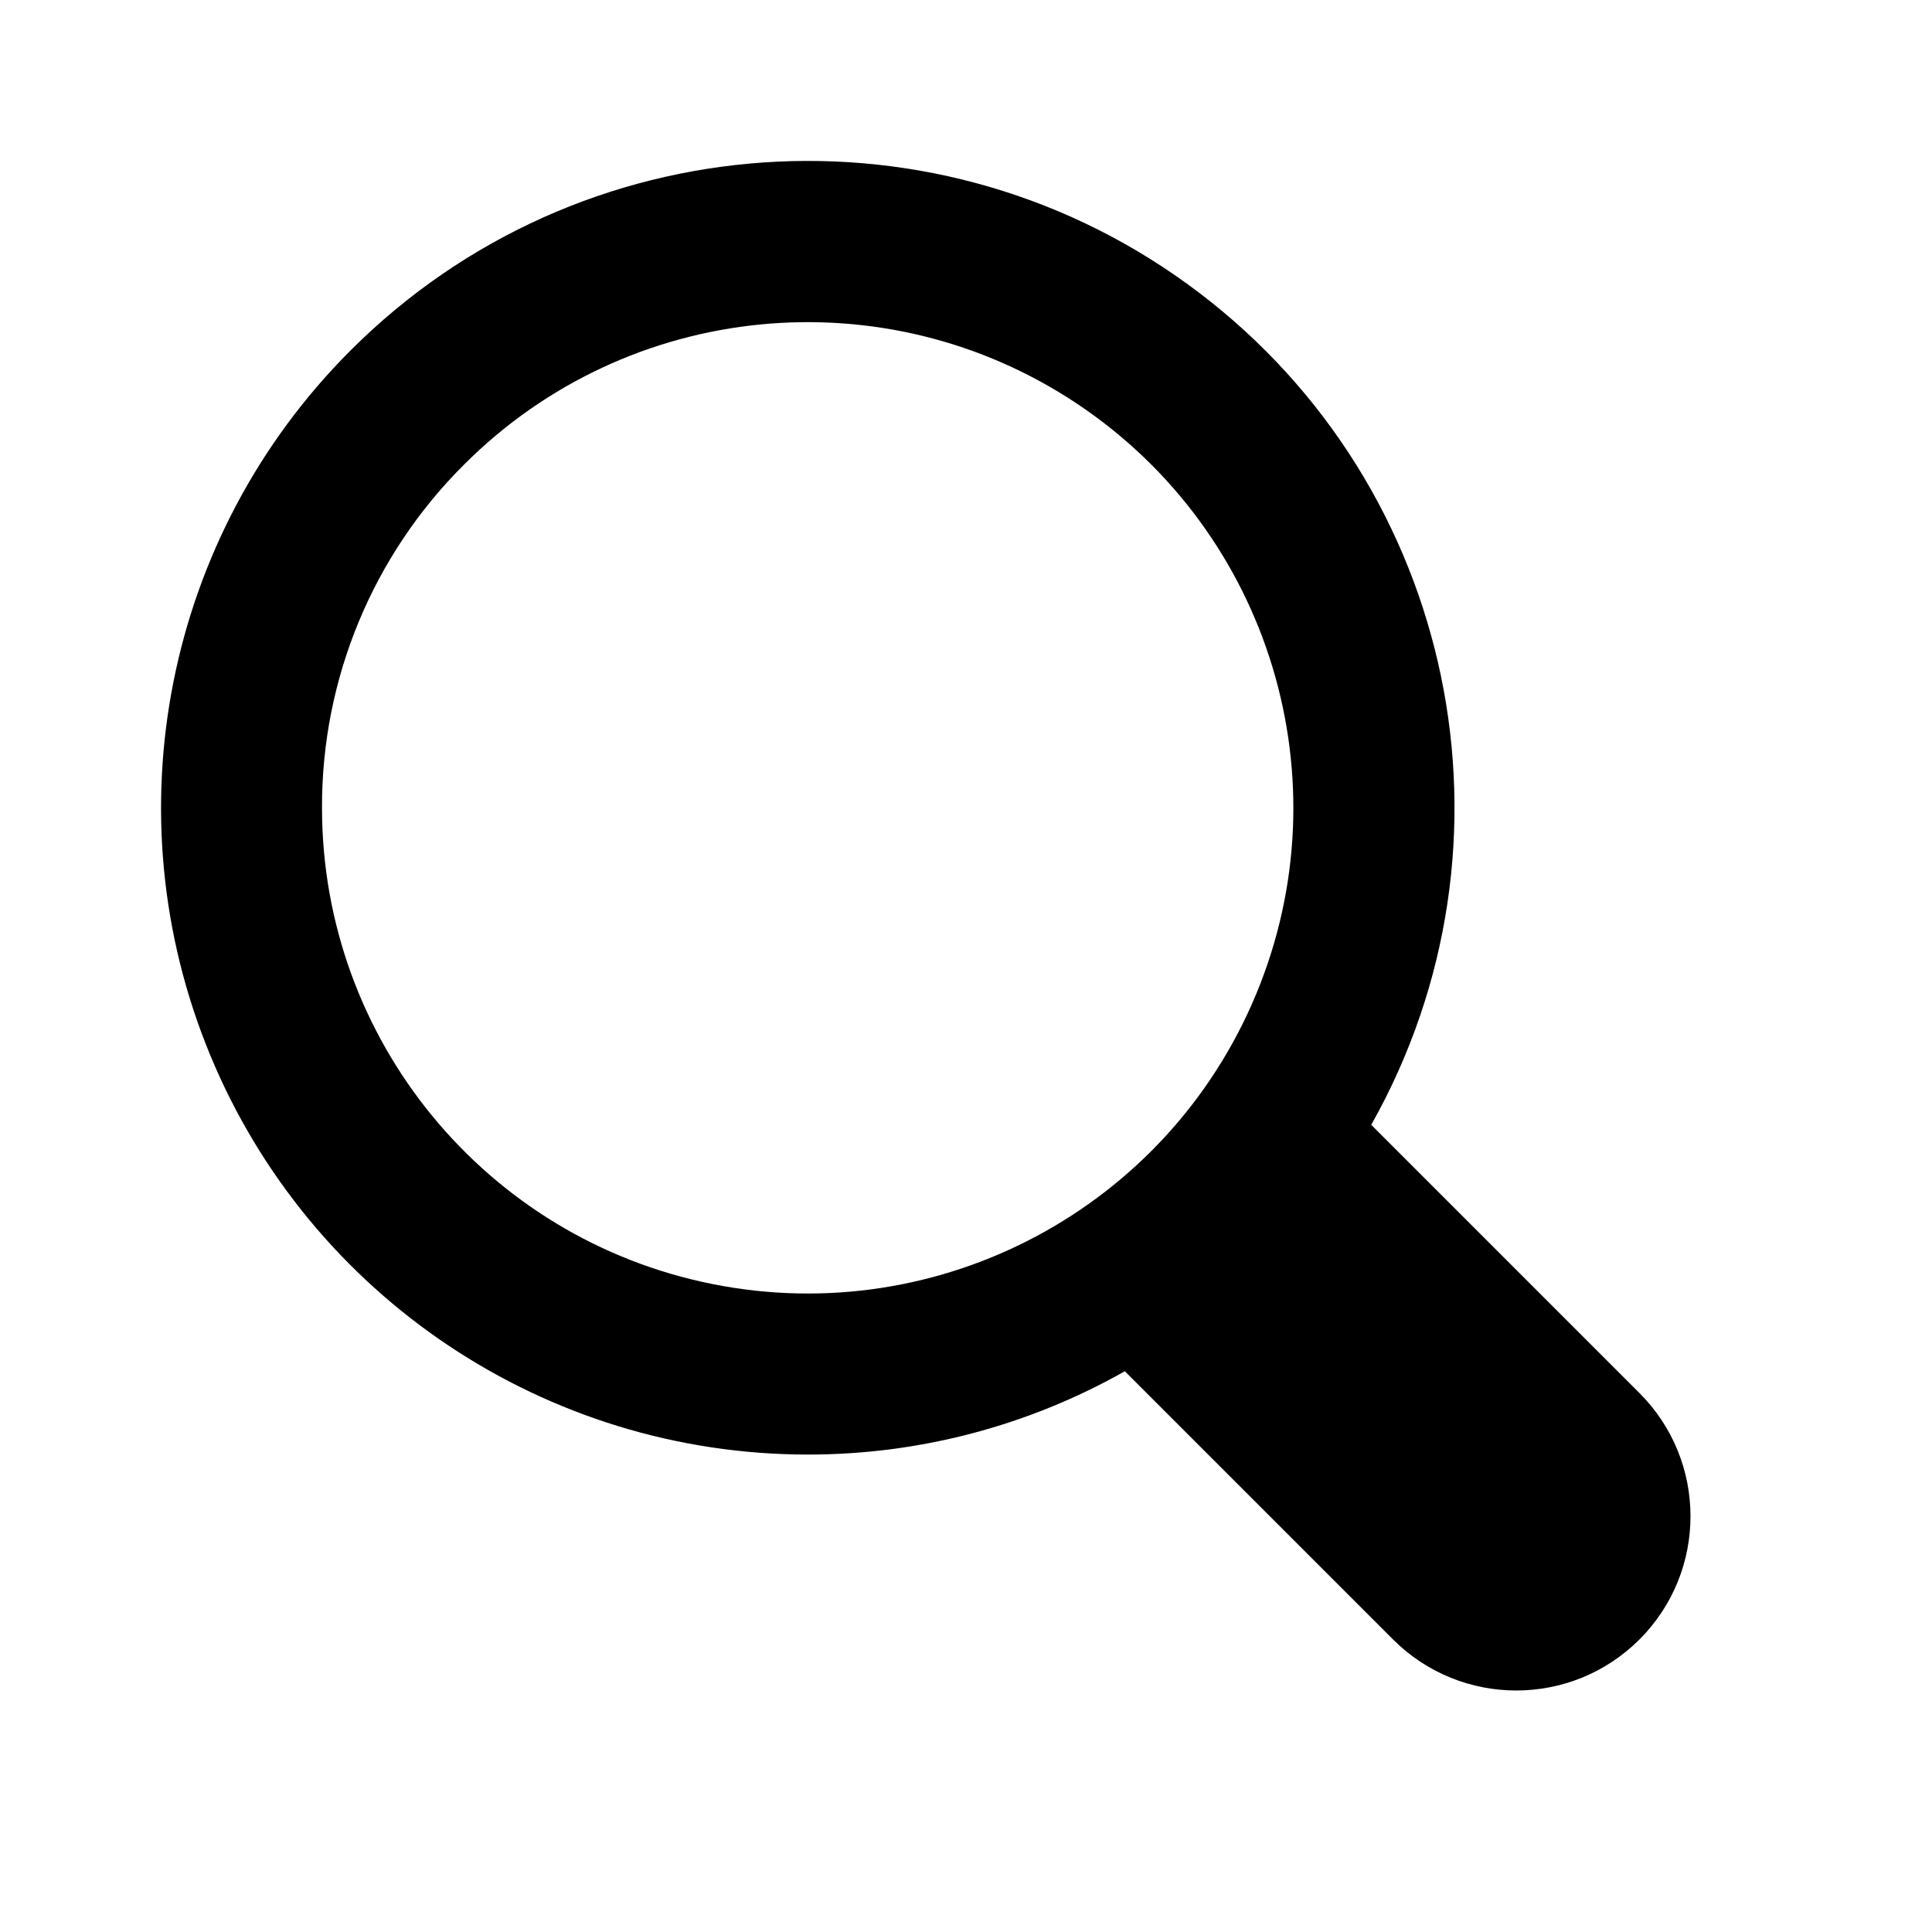
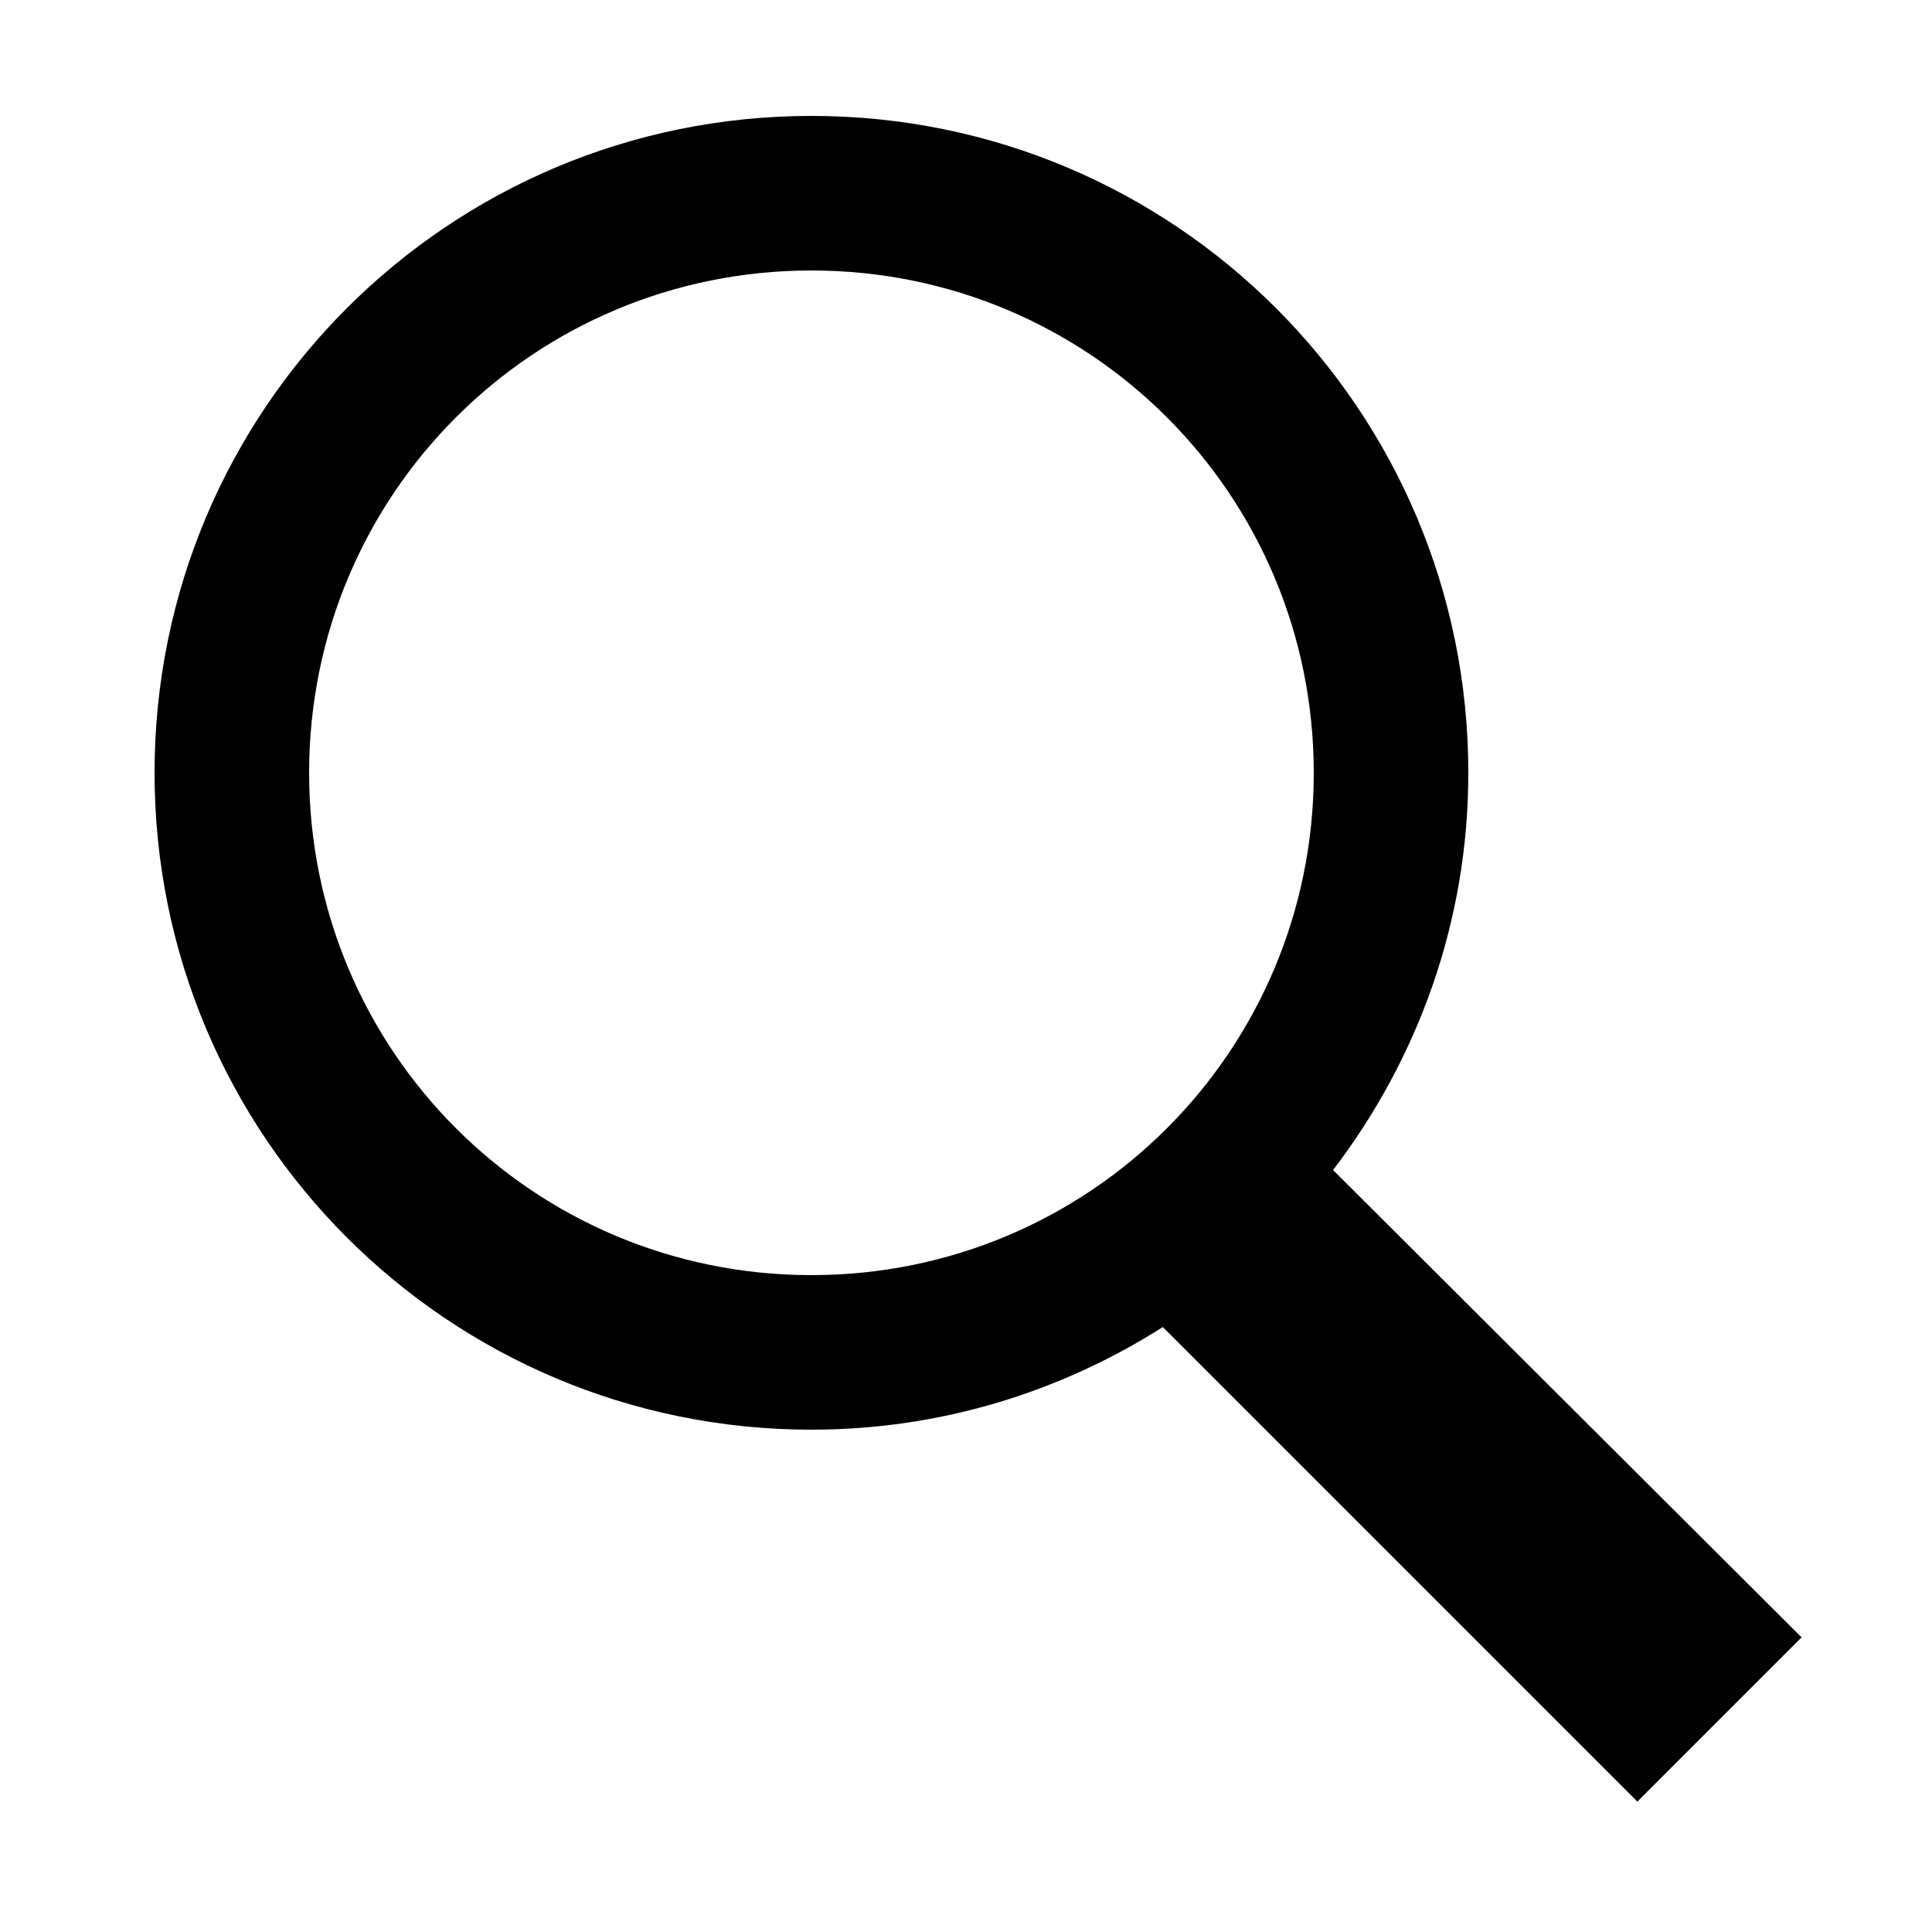
- <svg xmlns="http://www.w3.org/2000/svg" fill="#000000" width="800px" height="800px" viewBox="0 0 24 24">
-   <path d="M10.035,18.069a7.981,7.981,0,0,0,3.938-1.035l3.332,3.332a2.164,2.164,0,0,0,3.061-3.061l-3.332-3.332A8.032,8.032,0,0,0,4.354,4.354a8.034,8.034,0,0,0,5.681,13.715ZM5.768,5.768A6.033,6.033,0,1,1,4,10.035,5.989,5.989,0,0,1,5.768,5.768Z" />
+ <svg xmlns="http://www.w3.org/2000/svg" x="0px" y="0px" width="100" height="100" viewBox="0 0 50 50">
+   <path d="M 21 3 C 11.602 3 4 10.602 4 20 C 4 29.398 11.602 37 21 37 C 24.355 37 27.461 36.016 30.094 34.344 L 42.375 46.625 L 46.625 42.375 L 34.5 30.281 C 36.68 27.422 38 23.879 38 20 C 38 10.602 30.398 3 21 3 Z M 21 7 C 28.199 7 34 12.801 34 20 C 34 27.199 28.199 33 21 33 C 13.801 33 8 27.199 8 20 C 8 12.801 13.801 7 21 7 Z" />
</svg>
